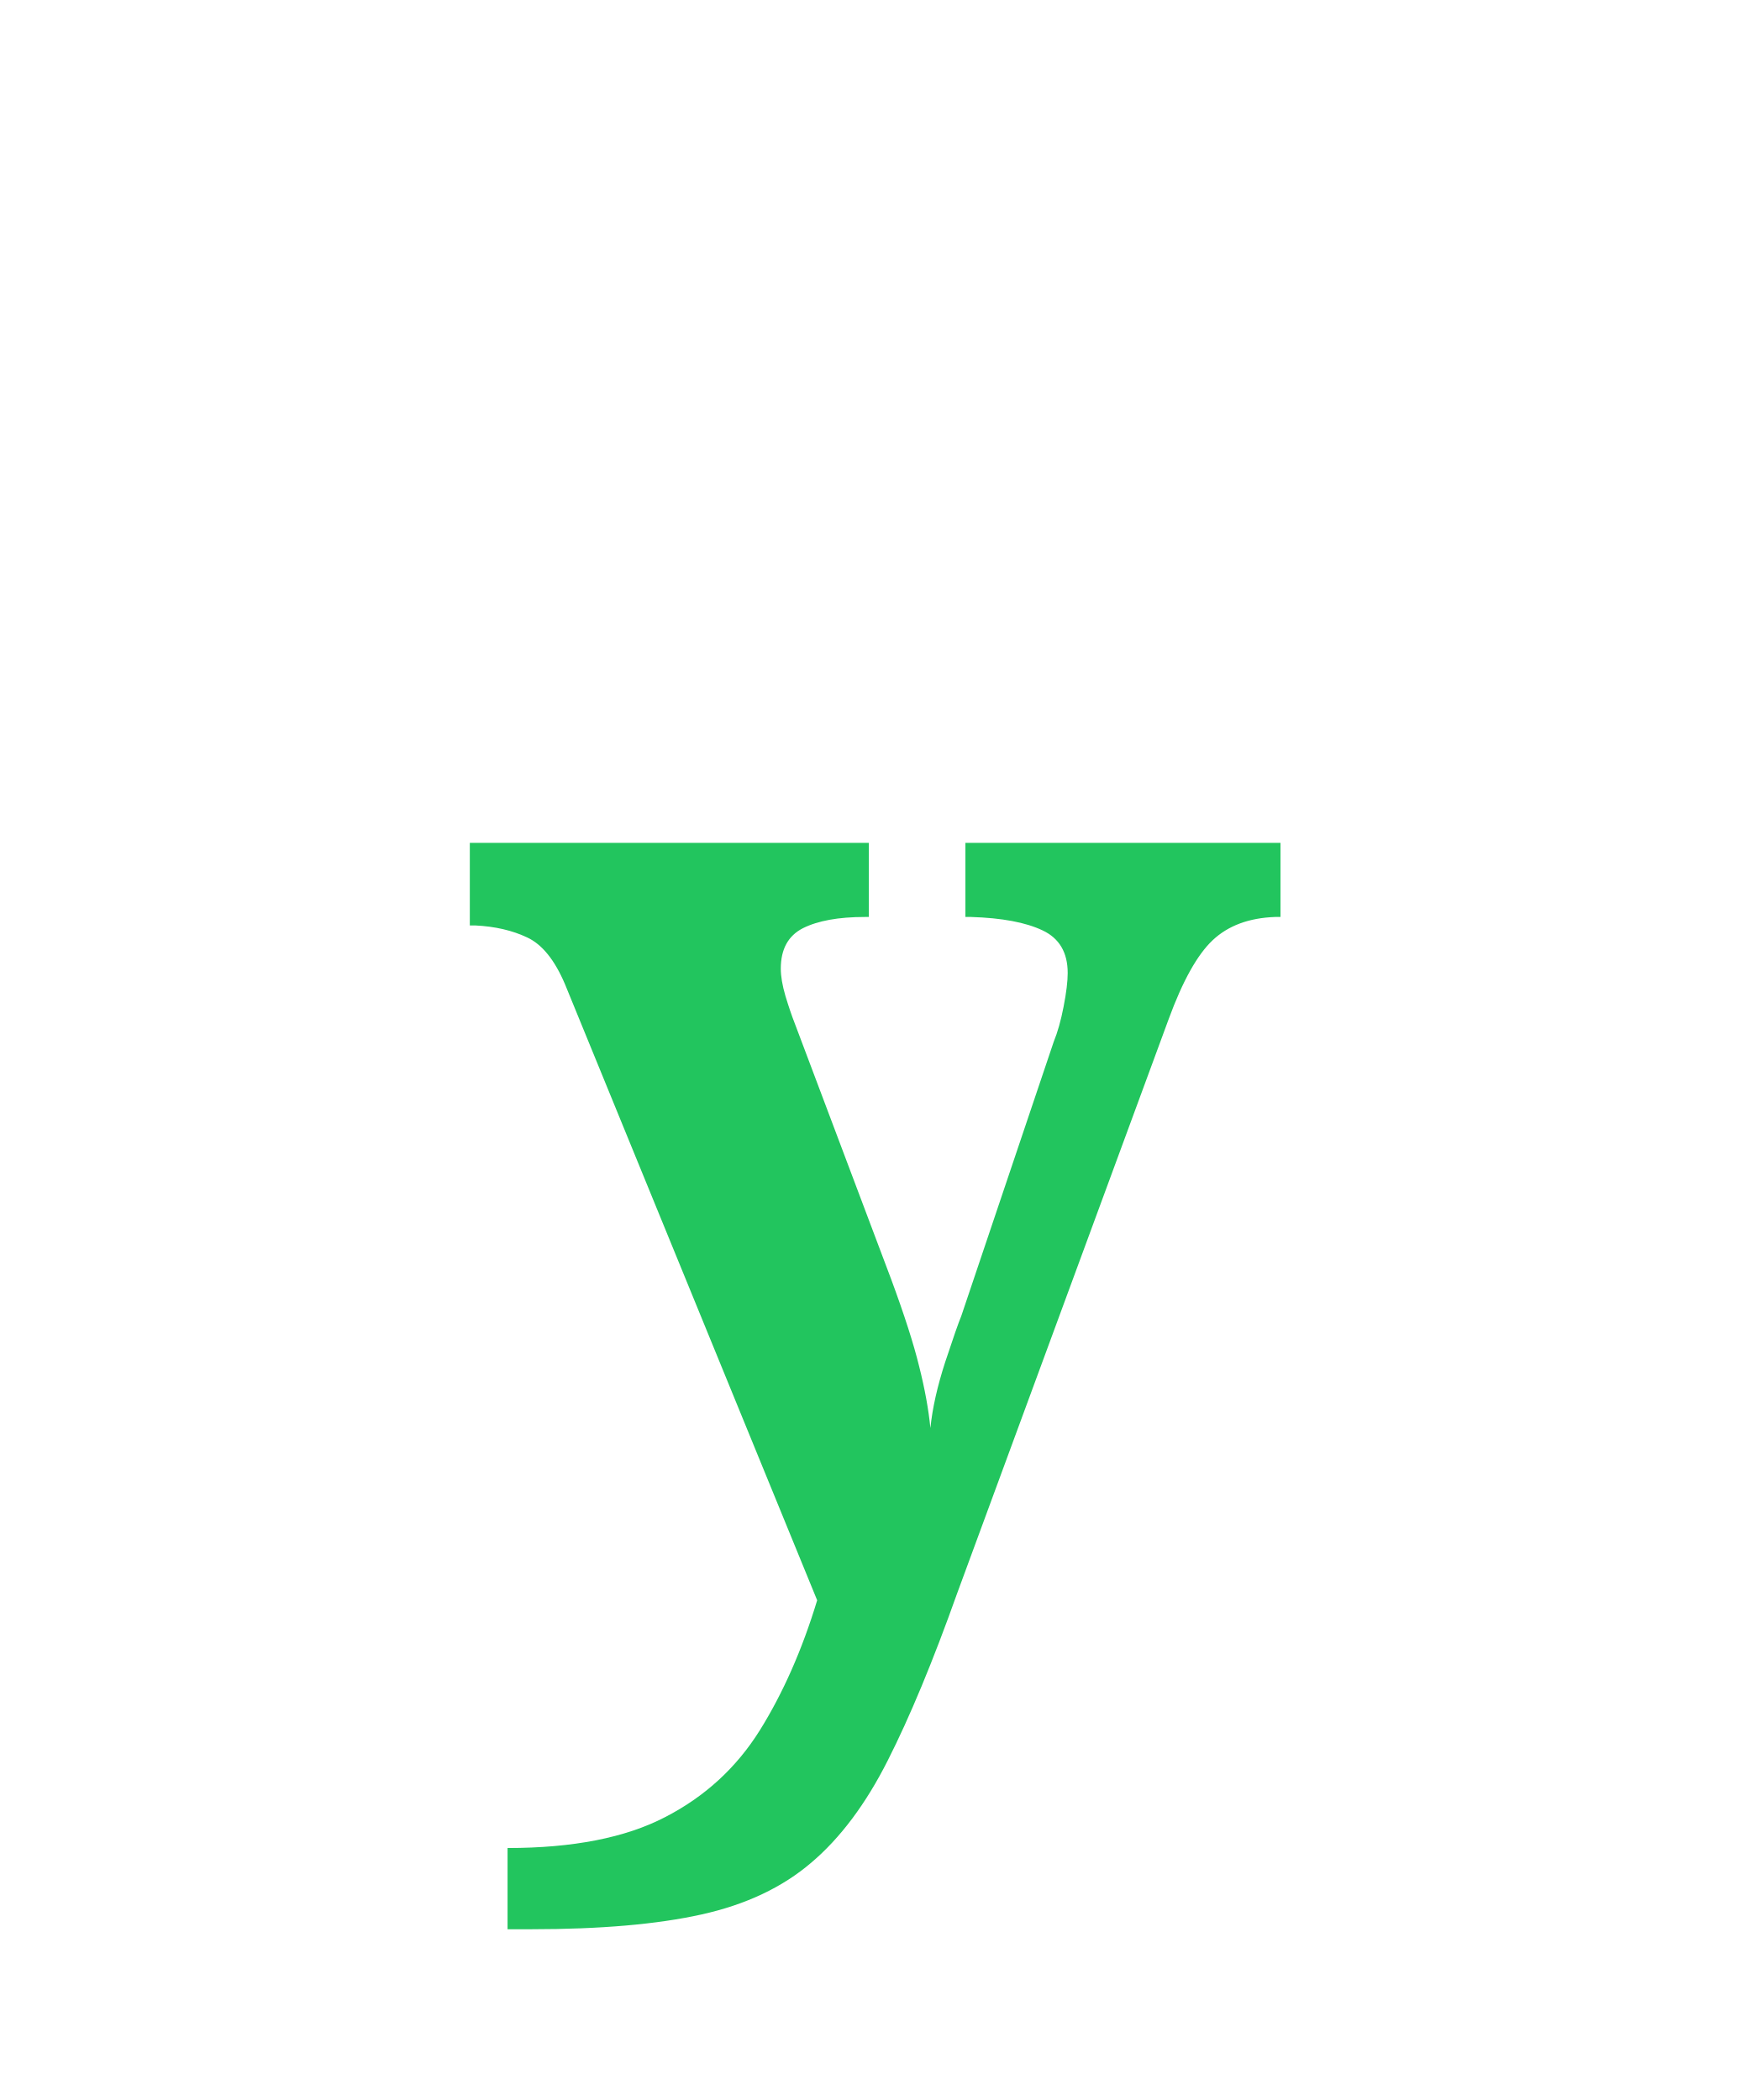
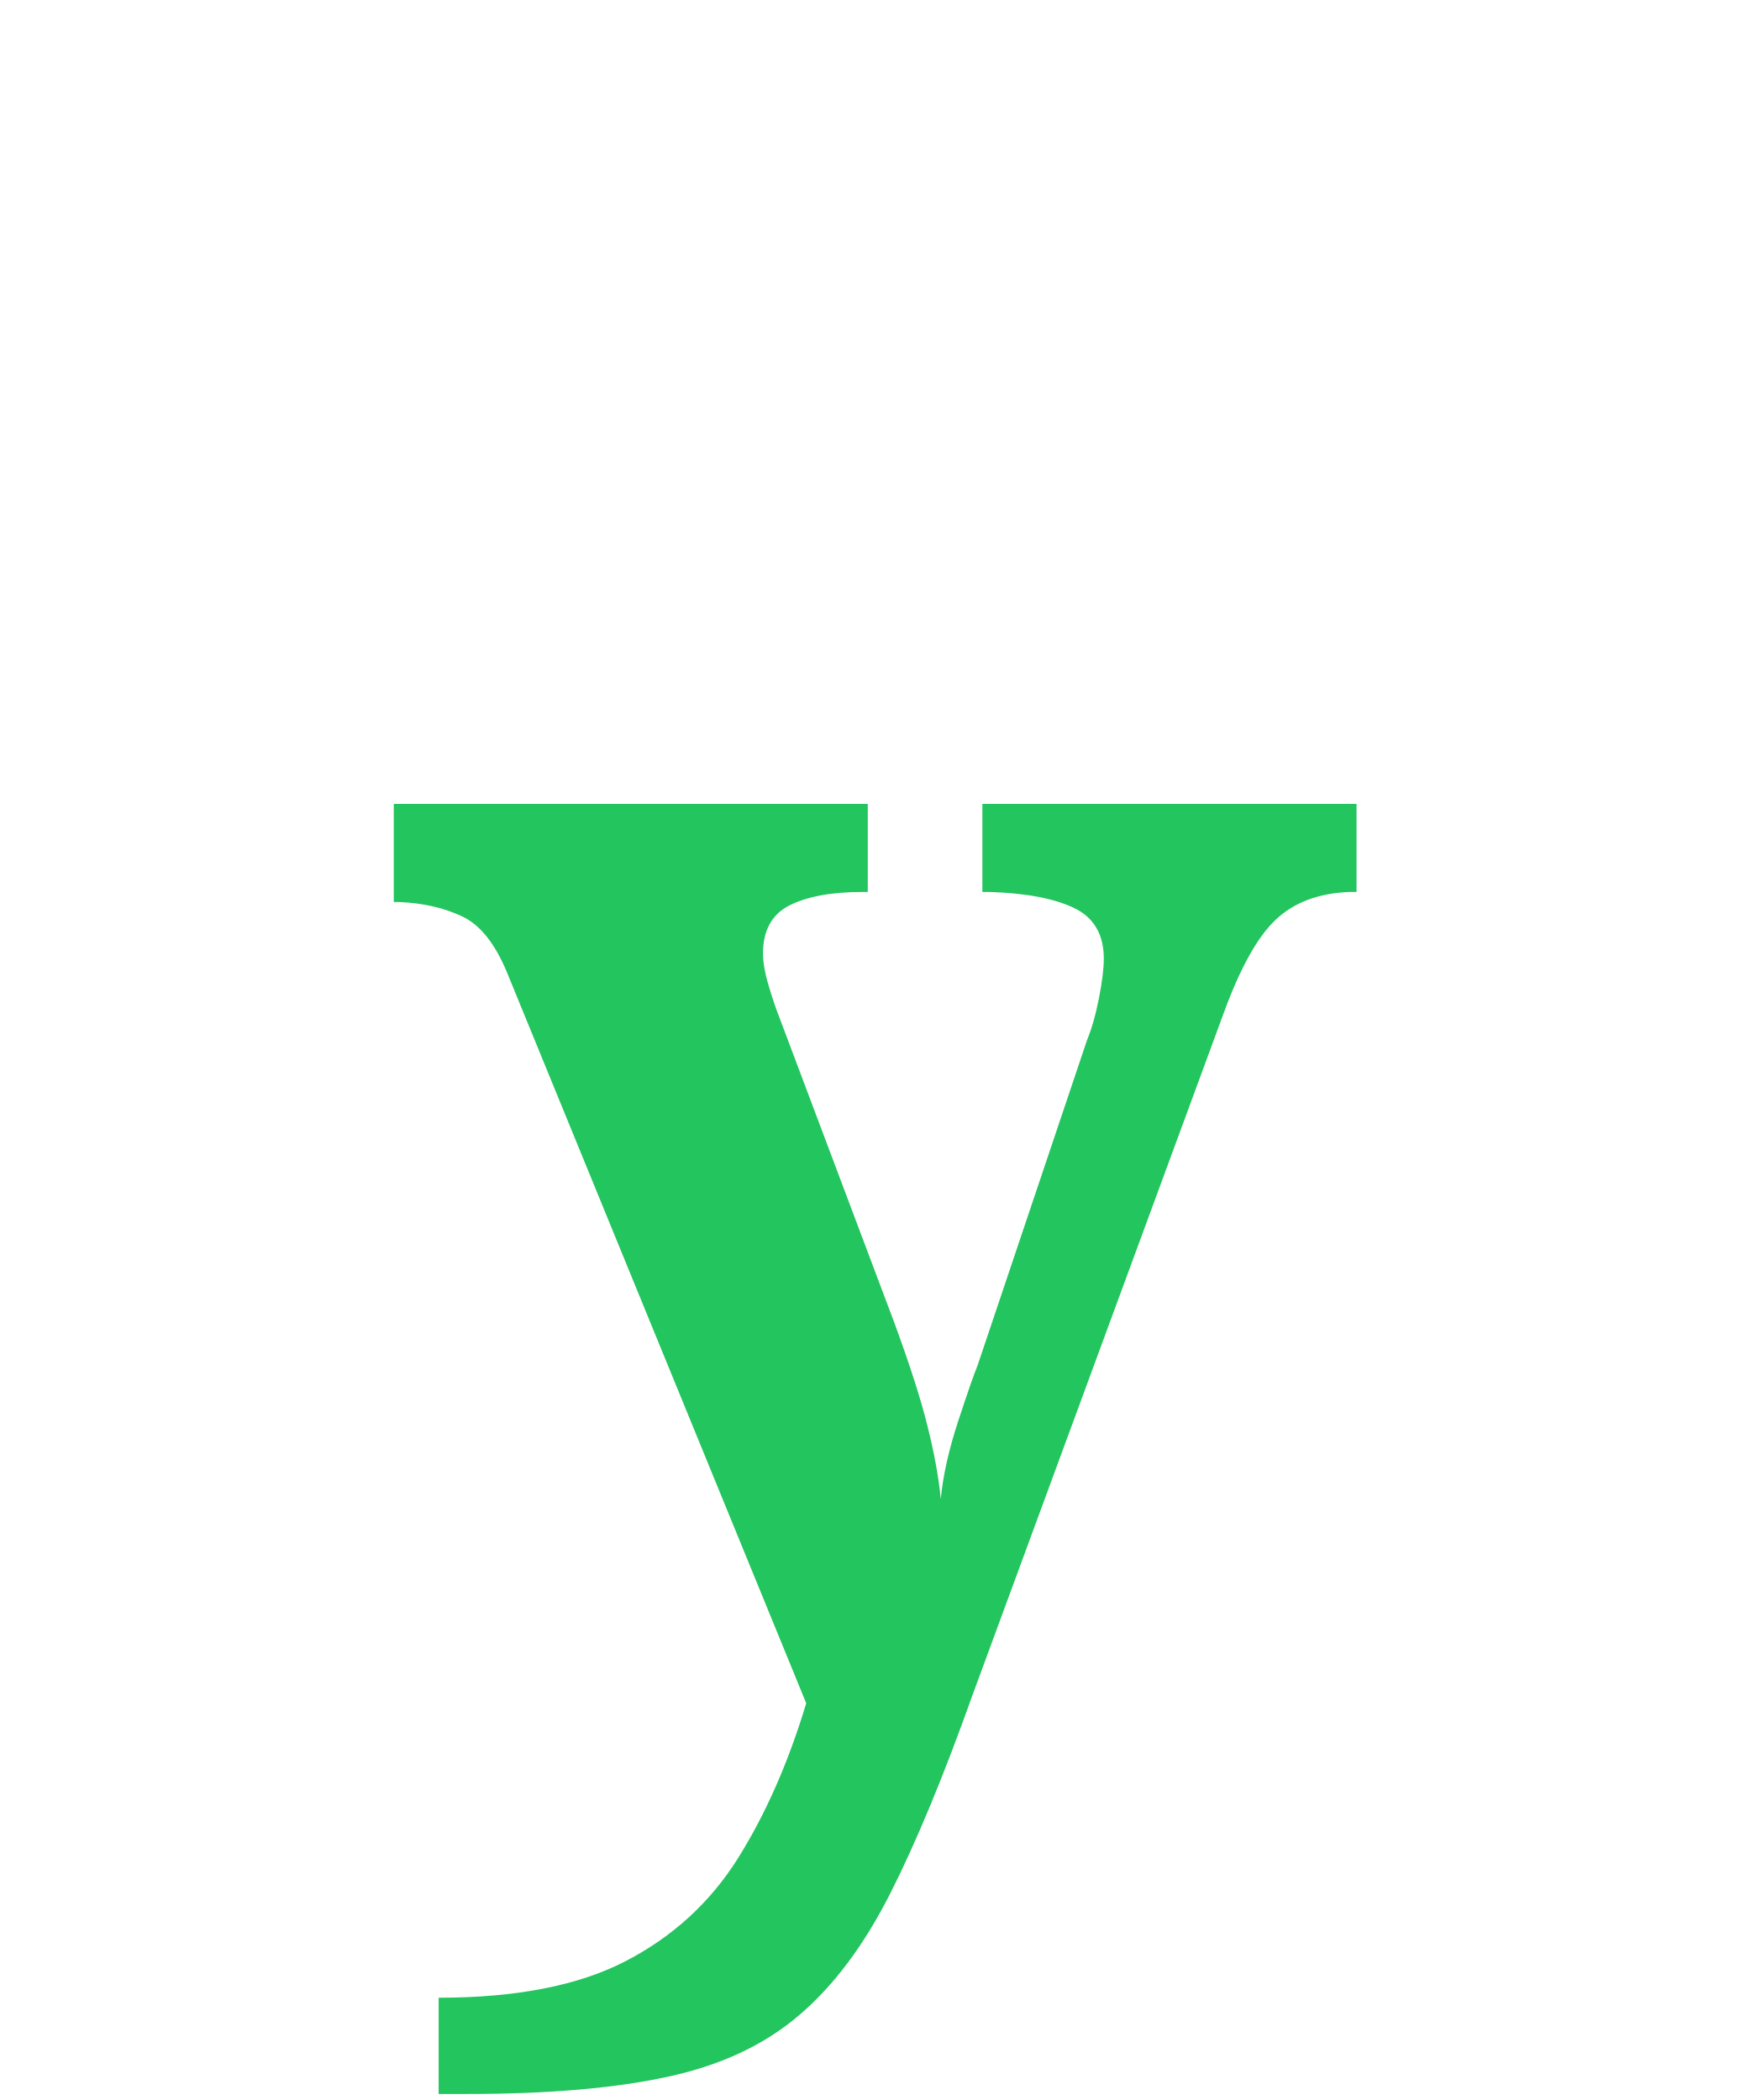
<svg xmlns="http://www.w3.org/2000/svg" viewBox="0 0 100 120">
-   <text x="50" y="60" font-family="Georgia, serif" font-size="80" font-weight="bold" fill="#22c55e" text-anchor="middle" dominant-baseline="central">y</text>
+   <text x="50" y="60" font-family="Georgia, serif" font-size="95" font-weight="bold" fill="#22c55e" text-anchor="middle" dominant-baseline="central">y</text>
</svg>
